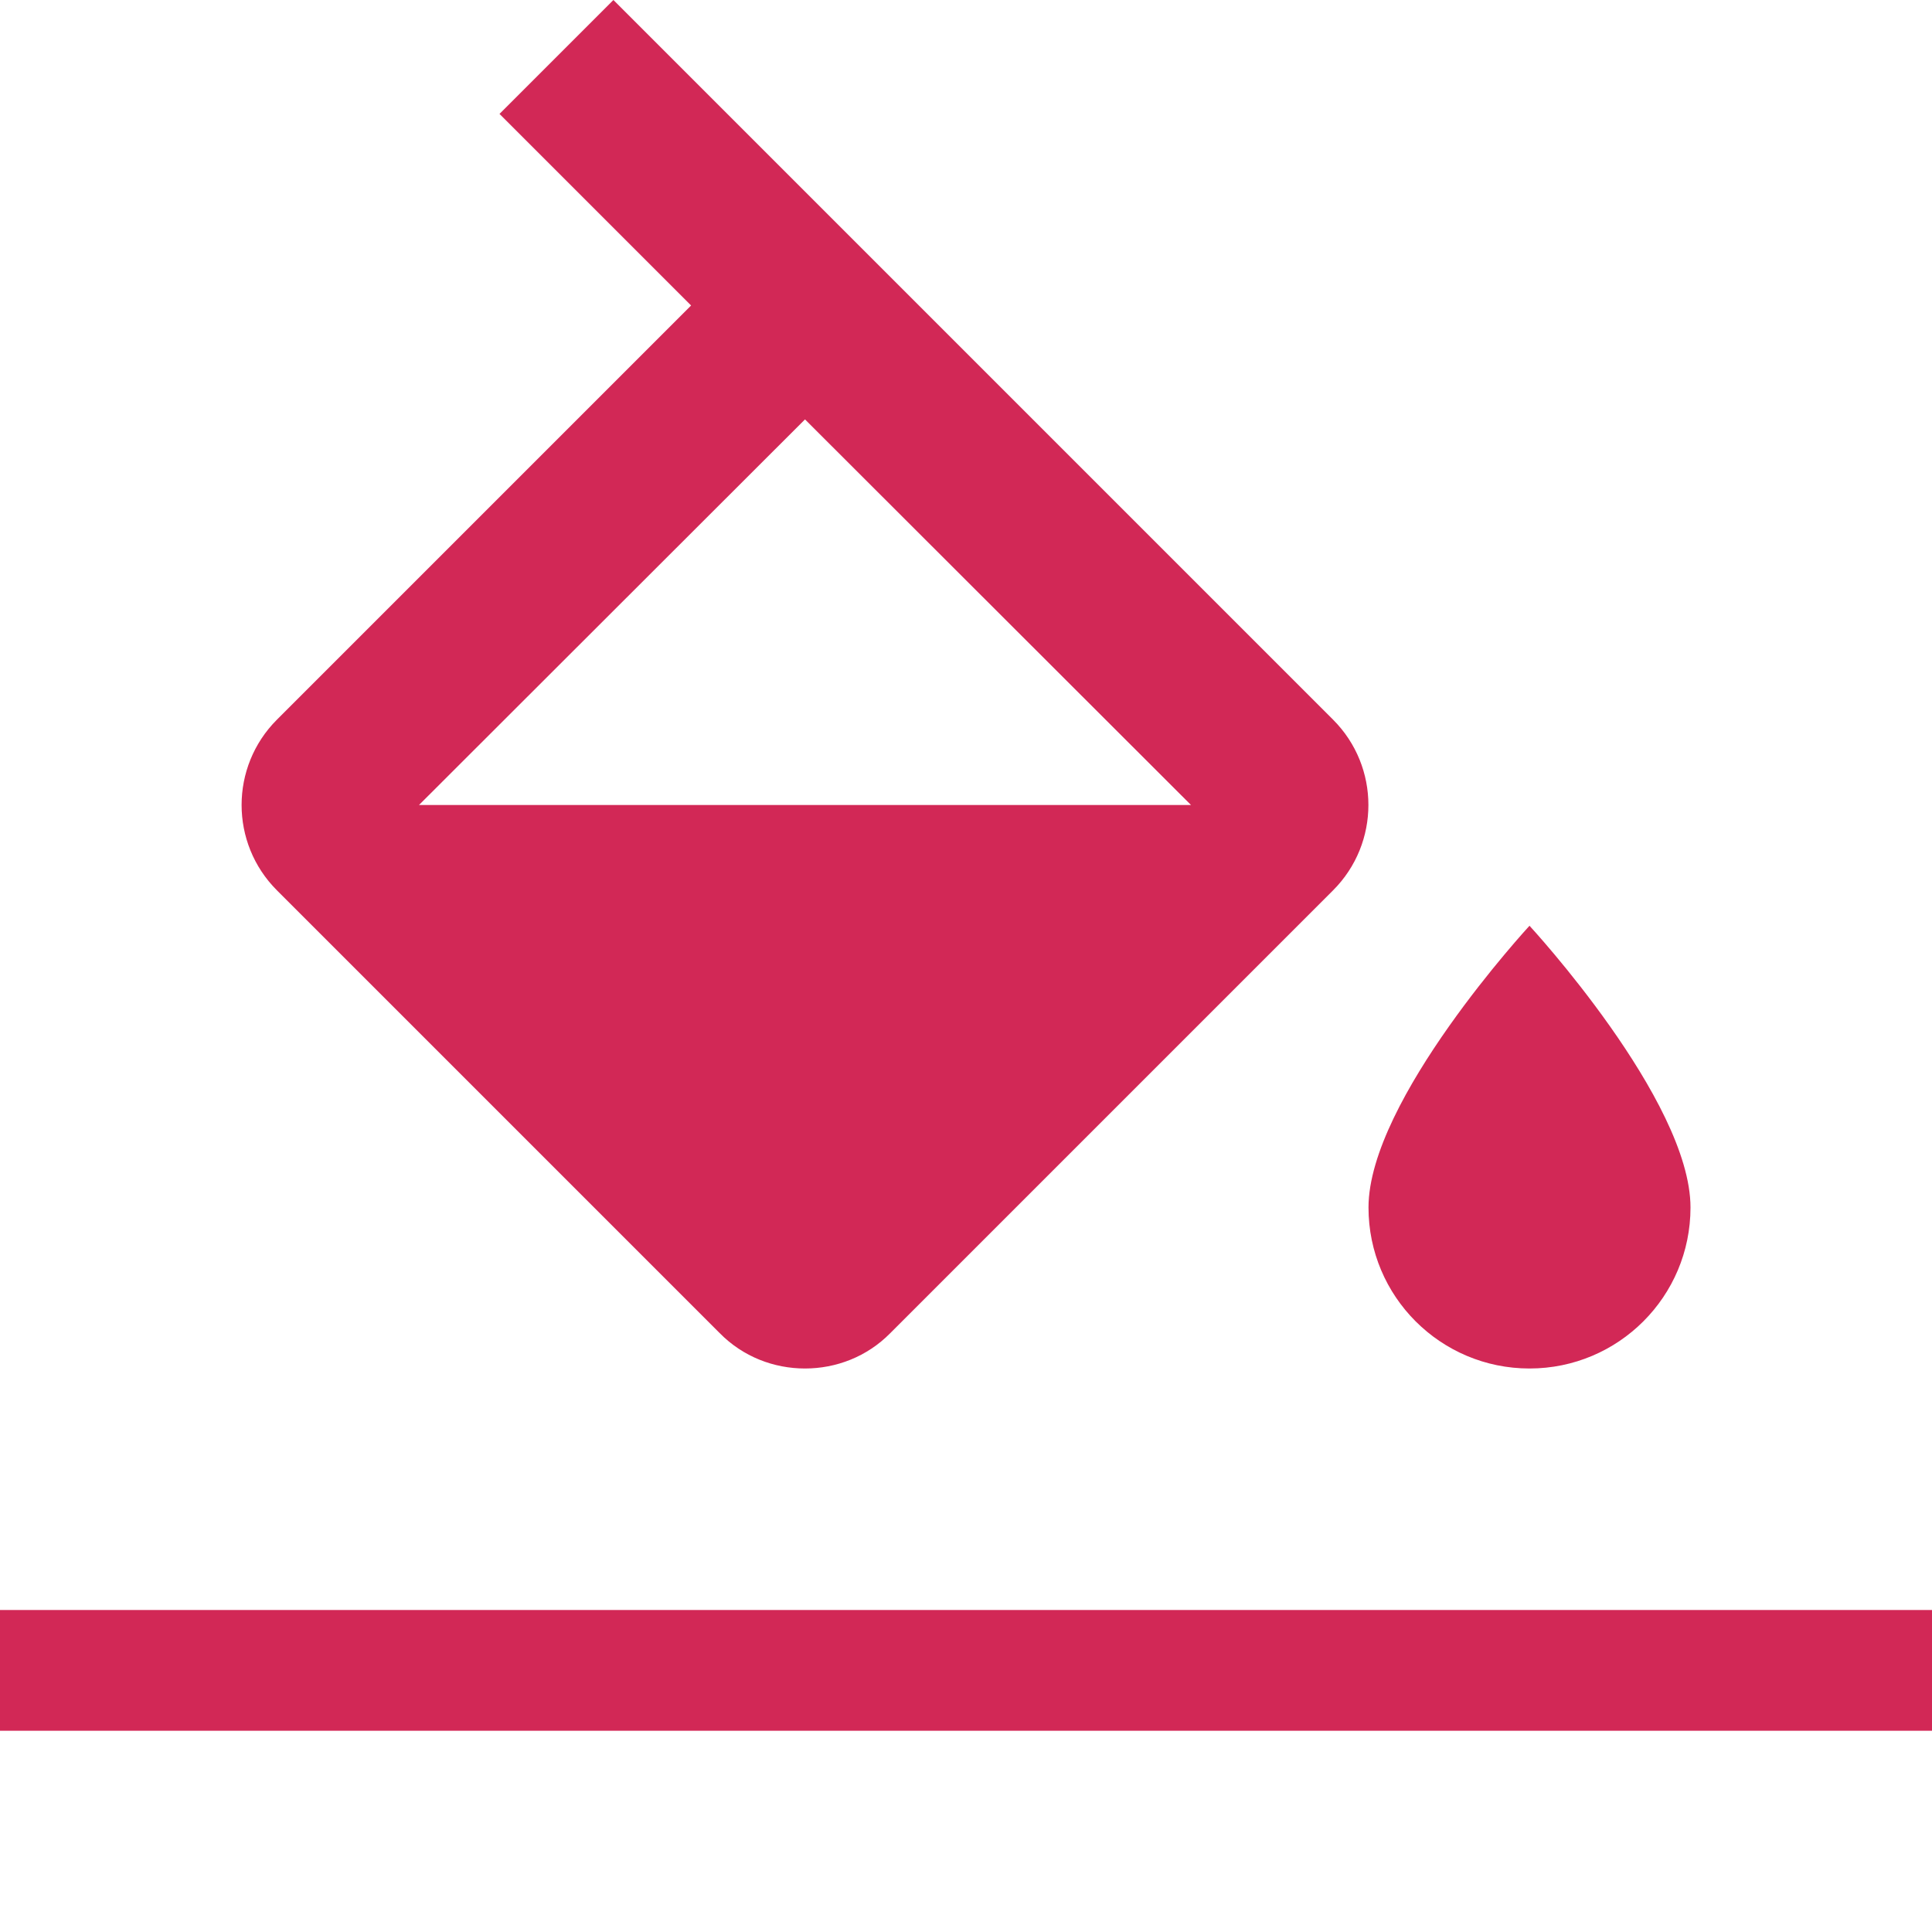
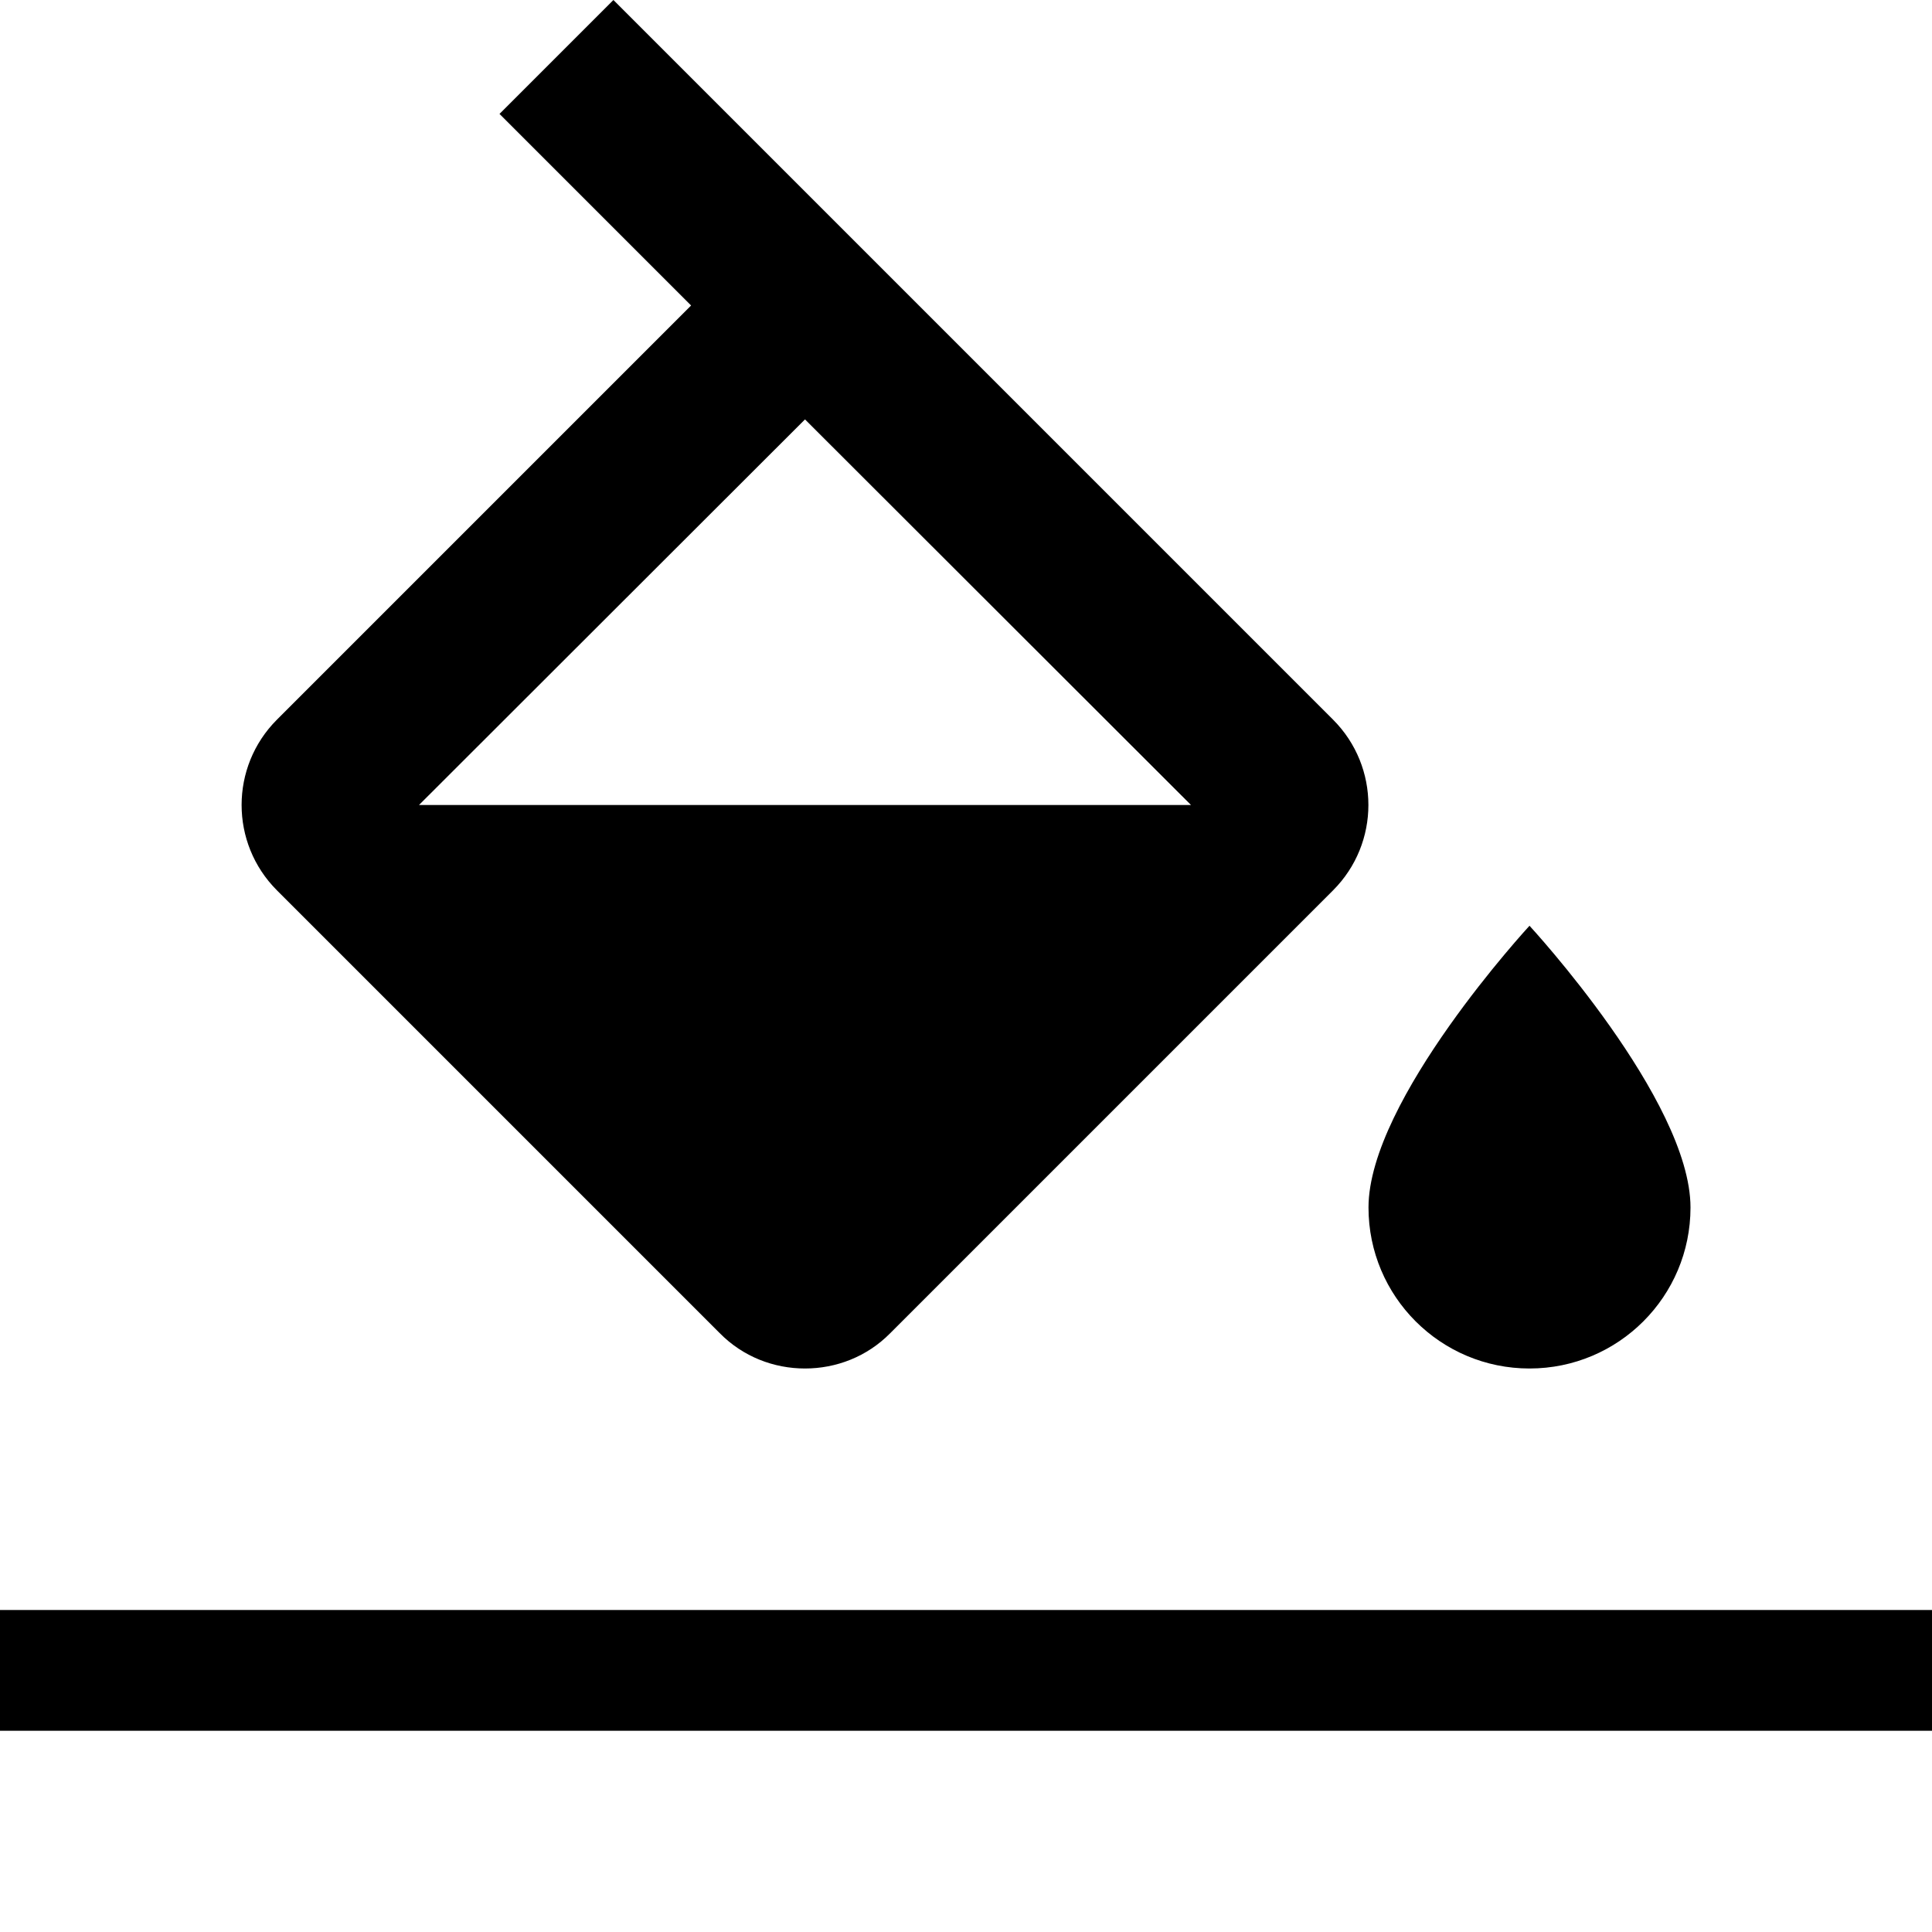
- <svg xmlns="http://www.w3.org/2000/svg" version="1.0" id="Layer_1" x="0px" y="0px" width="22px" height="22px" viewBox="0 0 48 48" enable-background="new 0 0 48 48" xml:space="preserve">
-   <path fill="none" d="M0,0h48v48H0V0z" />
-   <path fill="#d22856" d="M33.12,17.88L15.24,0l-2.83,2.83l4.76,4.76L6.88,17.88c-1.17,1.17-1.17,3.07,0,4.24l11,11C18.46,33.71,19.23,34,20,34 s1.54-0.29,2.12-0.88l11-11C34.29,20.95,34.29,19.05,33.12,17.88z M10.41,20L20,10.42L29.59,20H10.41z M38,23c0,0-4,4.33-4,7 c0,2.21,1.79,4,4,4s4-1.79,4-4C42,27.33,38,23,38,23z" />
-   <rect fill="#d22856" y="40" width="48" height="3" />
+ <svg xmlns="http://www.w3.org/2000/svg" version="1" width="48" height="48">
+   <path d="M0 0h48v48H0V0z" fill="none" />
+   <path d="M33.12 17.88L15.24 0l-2.83 2.83 4.76 4.76L6.88 17.88a3 3 0 0 0 0 4.24l11 11c.58.59 1.35.88 2.12.88s1.54-.29 2.12-.88l11-11a3 3 0 0 0 0-4.24zM10.41 20L20 10.42 29.59 20H10.41zM38 23s-4 4.33-4 7c0 2.21 1.79 4 4 4s4-1.79 4-4c0-2.67-4-7-4-7zM0 40h48v3H0z" />
</svg>
